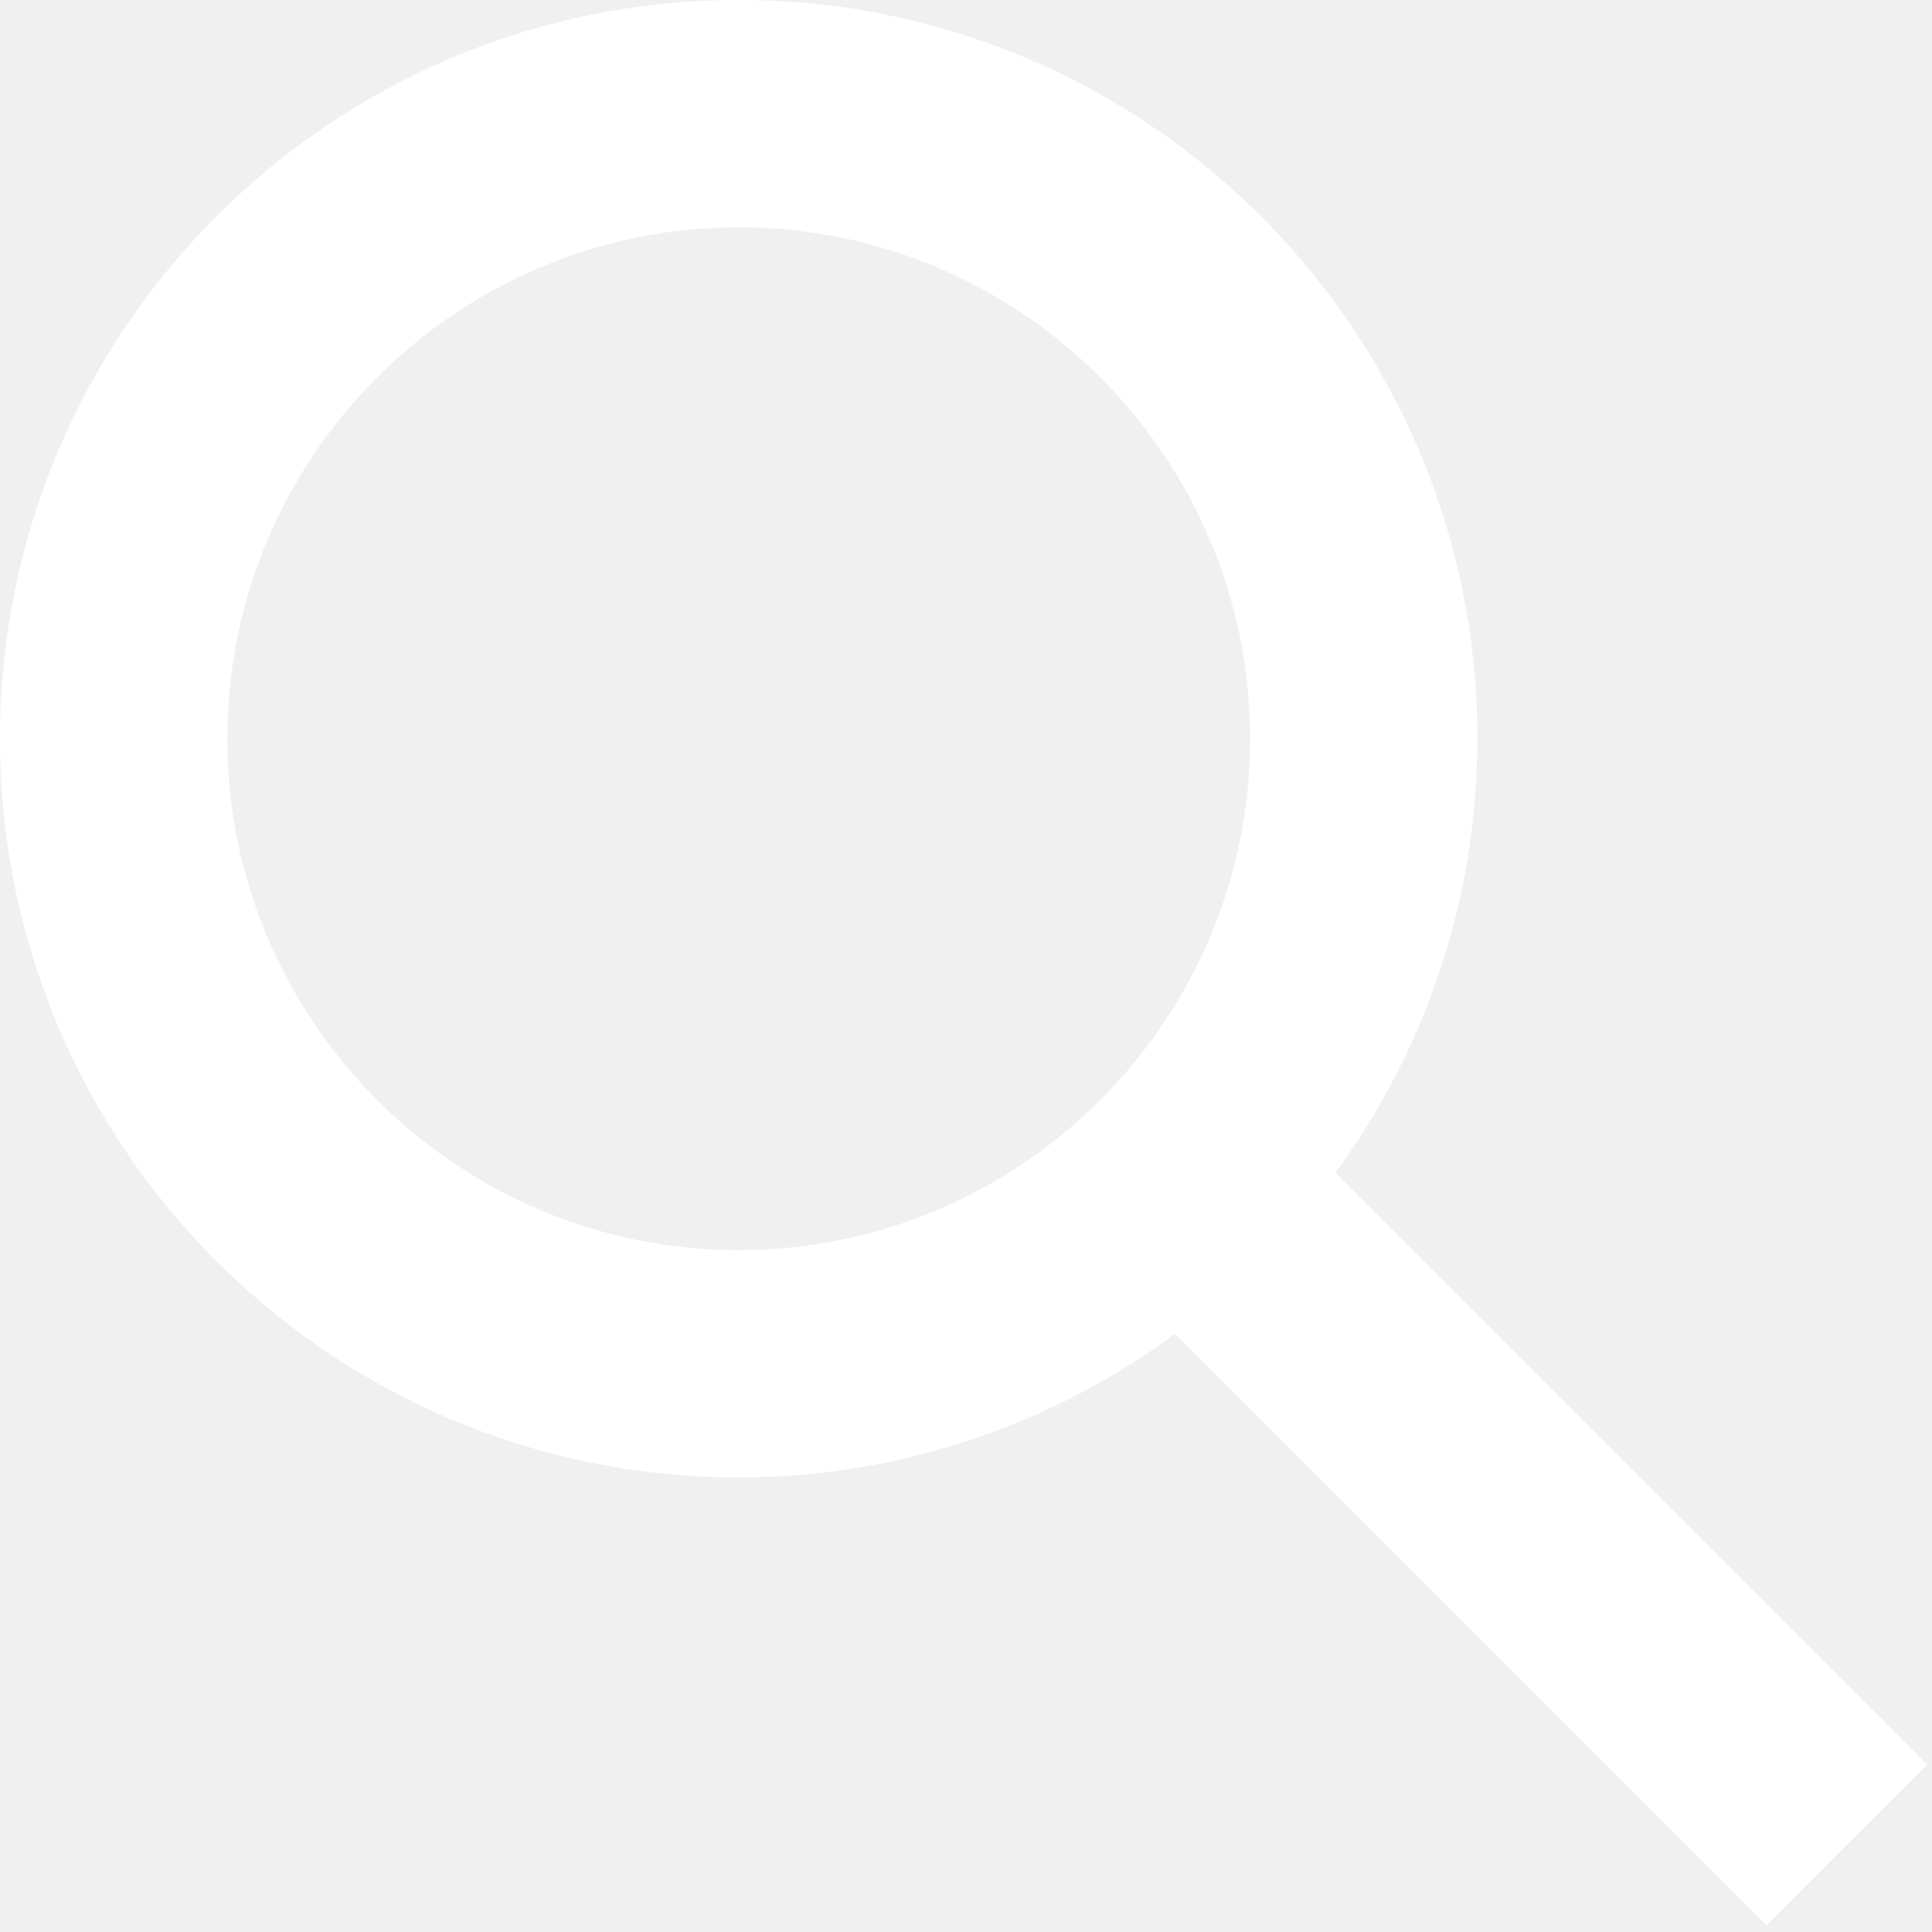
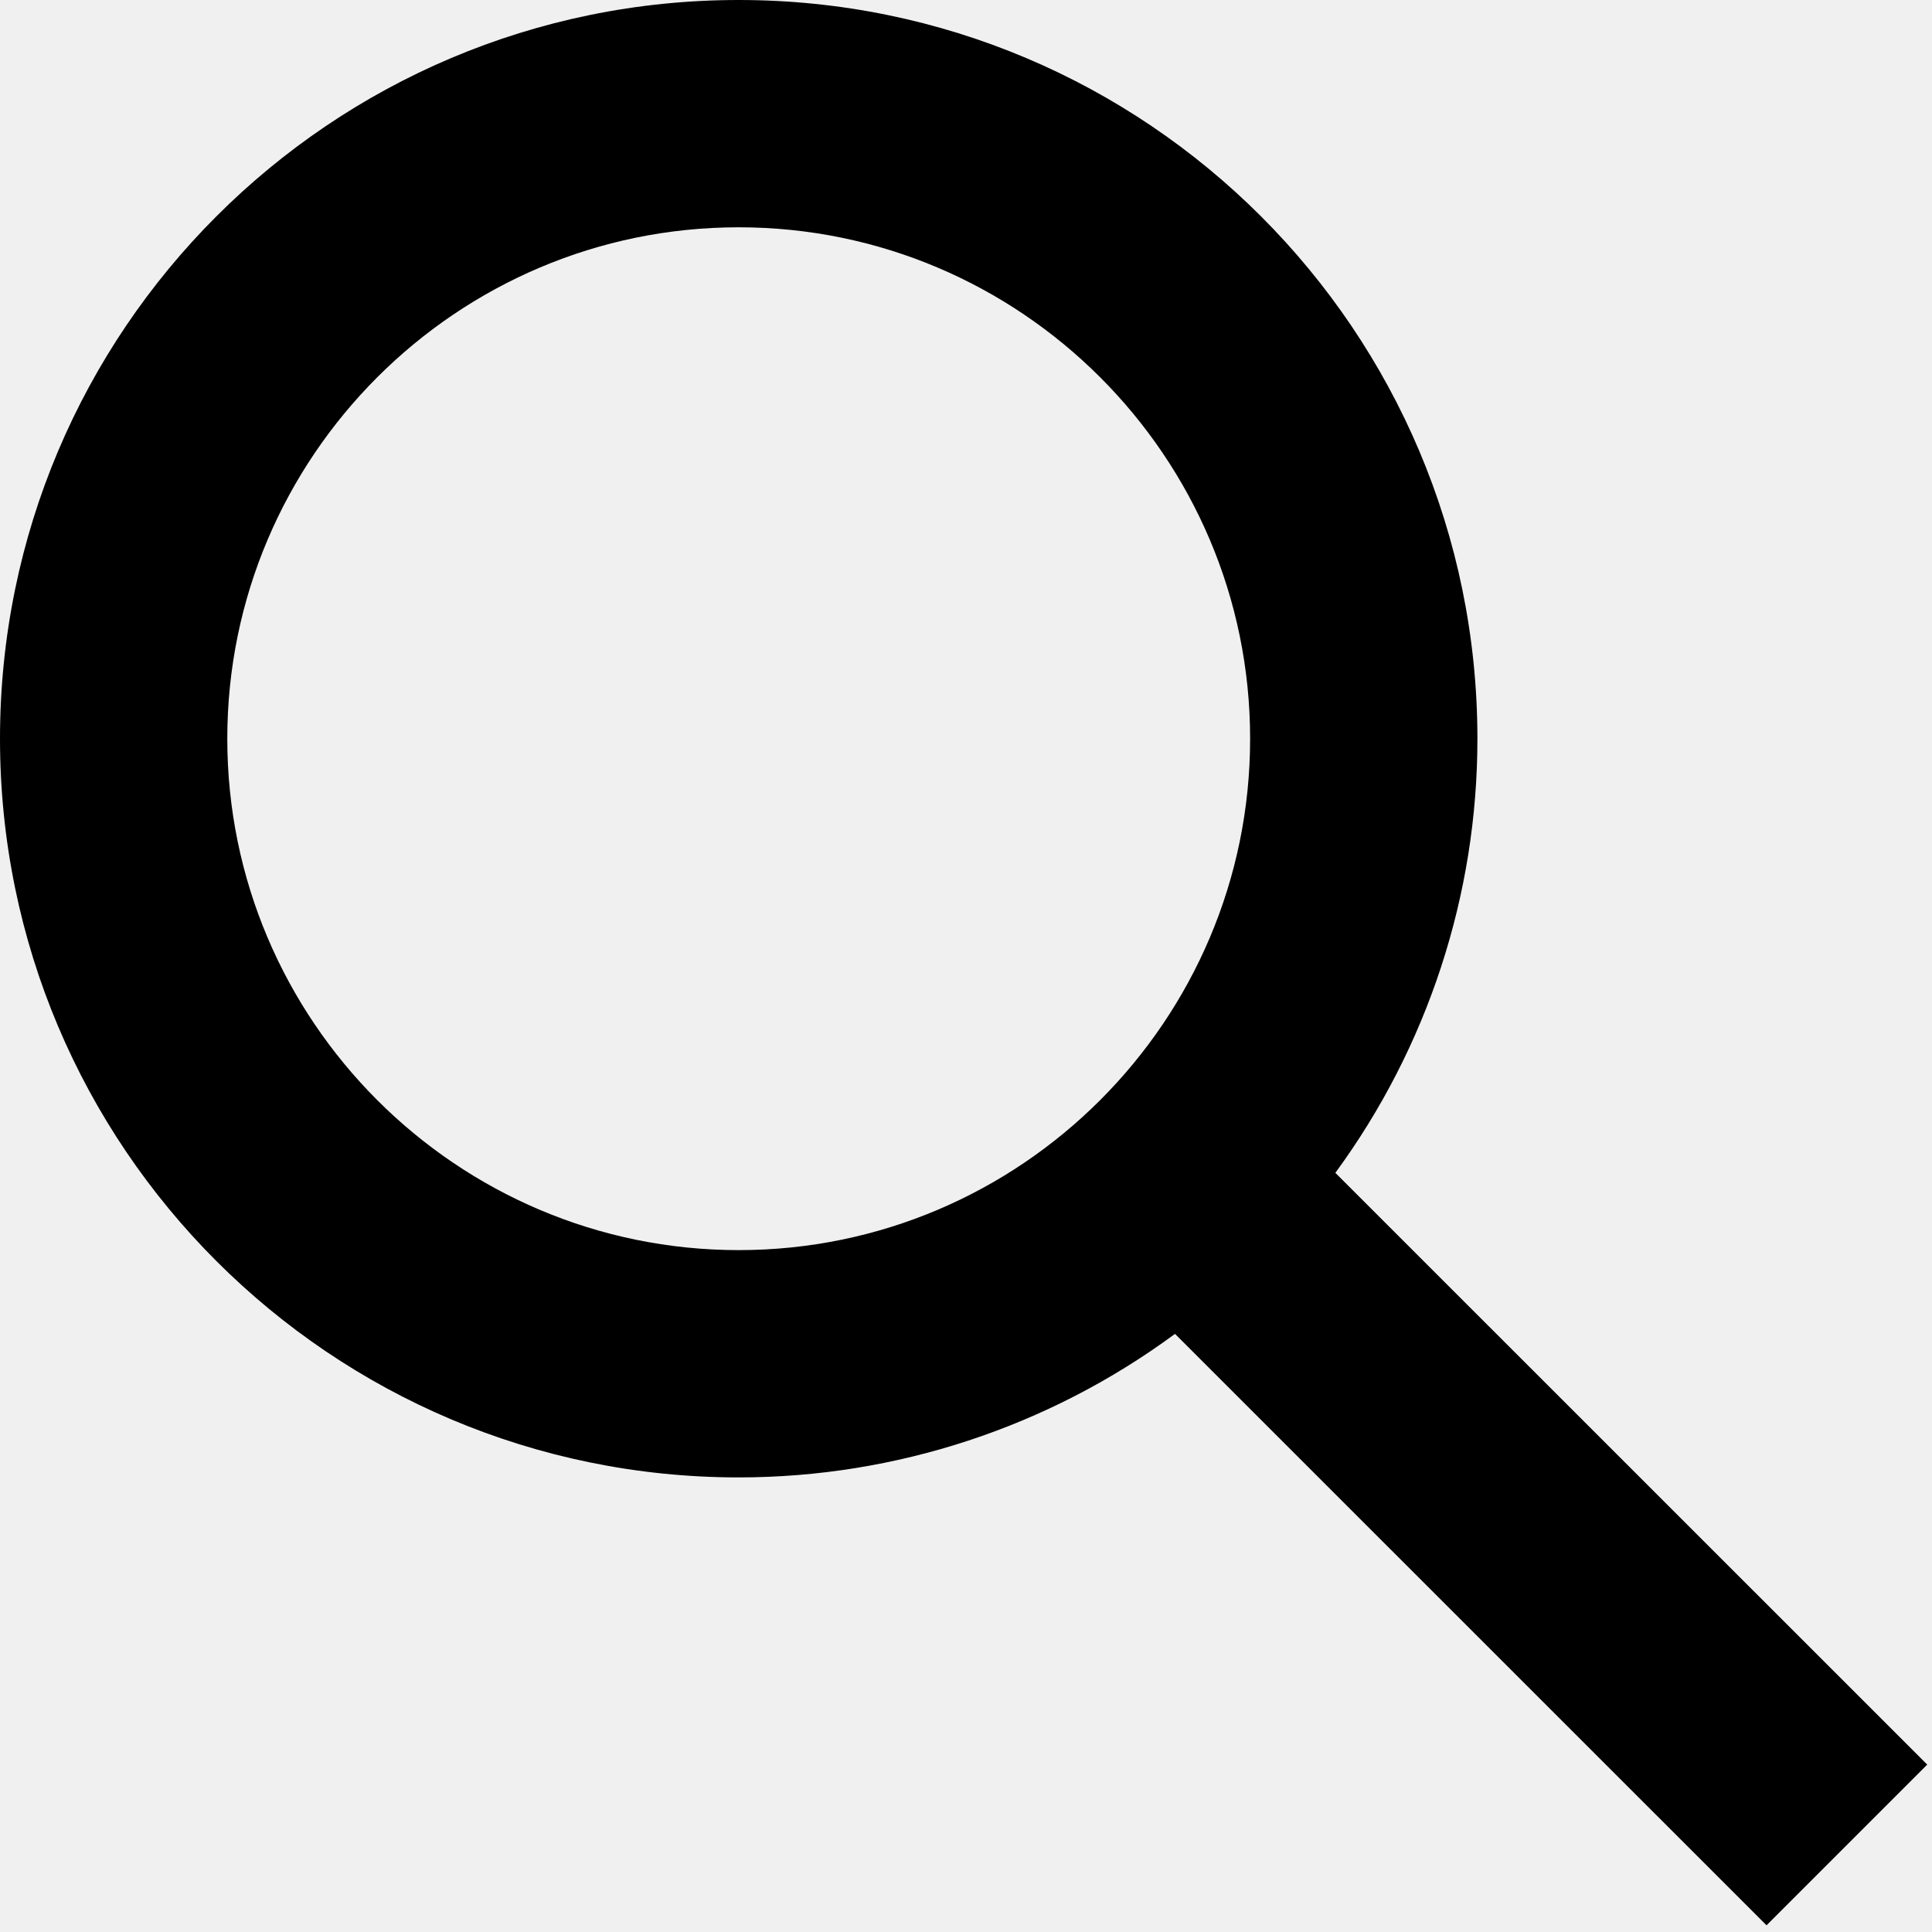
<svg xmlns="http://www.w3.org/2000/svg" width="17" height="17" viewBox="0 0 17 17">
-   <path fill="#fff" d="M16.958 15.527L11.75 10.32A6.455 6.455 0 0 0 13 6.5 6.5 6.5 0 1 0 6.5 13a6.465 6.465 0 0 0 3.839-1.263l5.205 5.204 1.414-1.414zM6.5 11C4.019 11 2 8.981 2 6.5S4.019 2 6.5 2 11 4.019 11 6.5 8.981 11 6.5 11z" />
+   <path fill="currentColor" d="M16.958 15.527L11.75 10.32A6.455 6.455 0 0 0 13 6.5 6.5 6.5 0 1 0 6.5 13a6.465 6.465 0 0 0 3.839-1.263l5.205 5.204 1.414-1.414zM6.5 11C4.019 11 2 8.981 2 6.5S4.019 2 6.5 2 11 4.019 11 6.5 8.981 11 6.5 11z" />
</svg>
